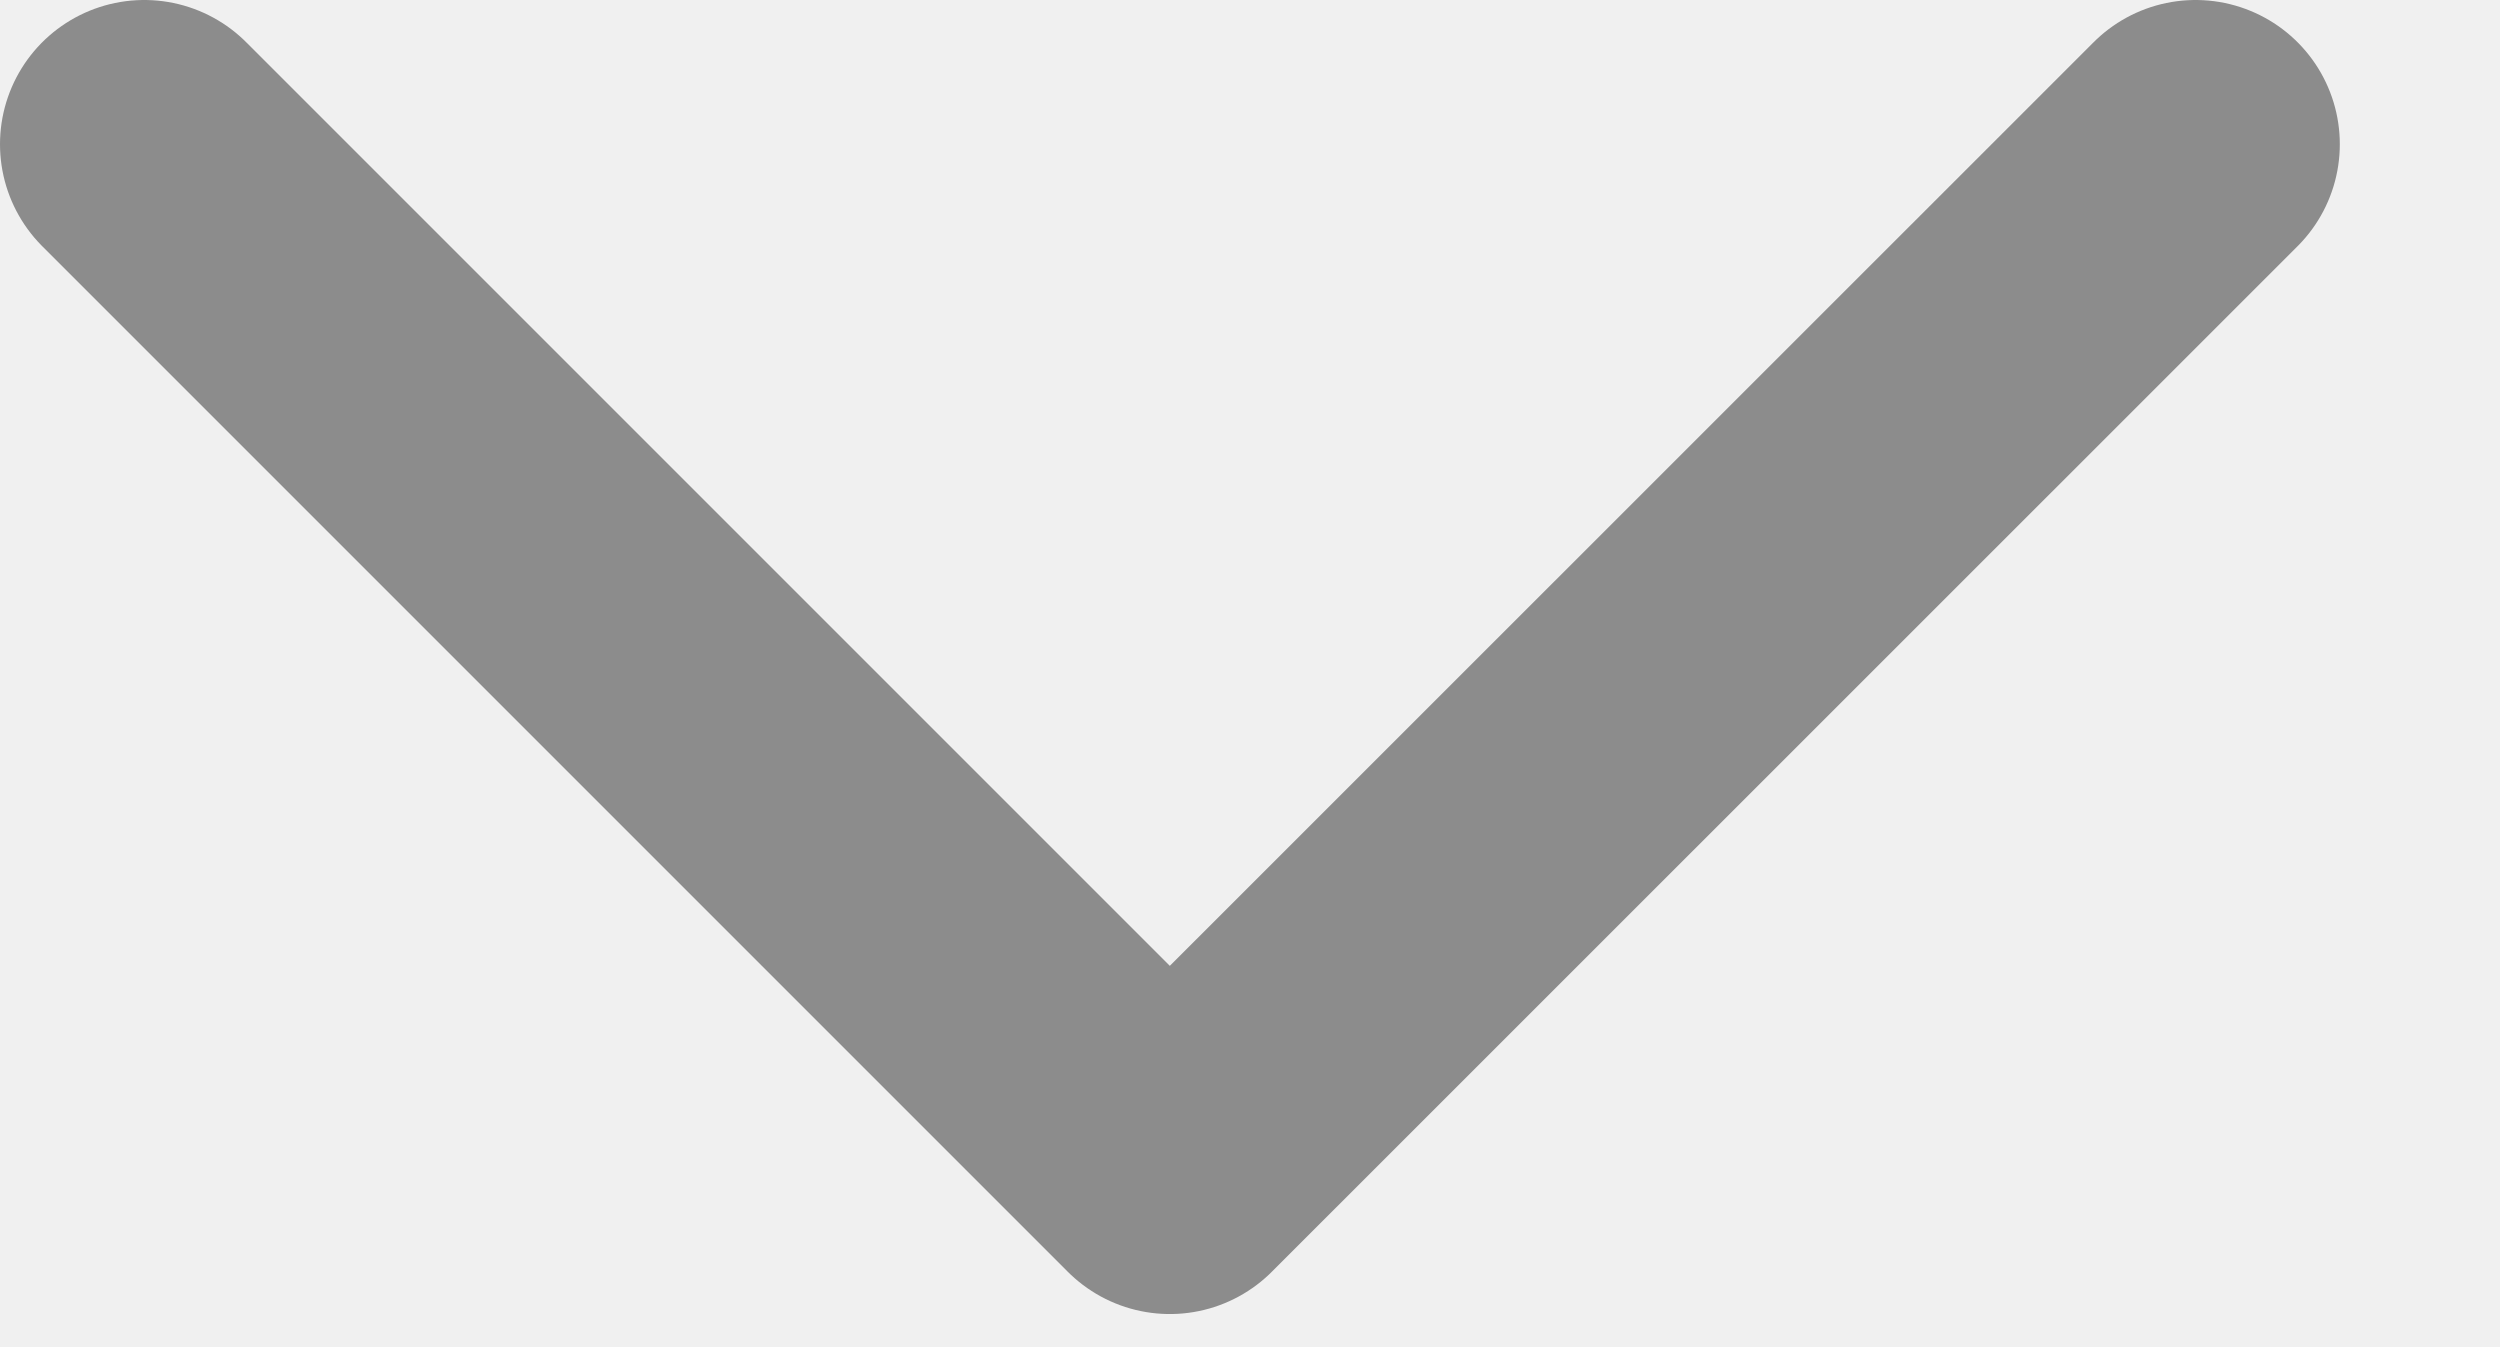
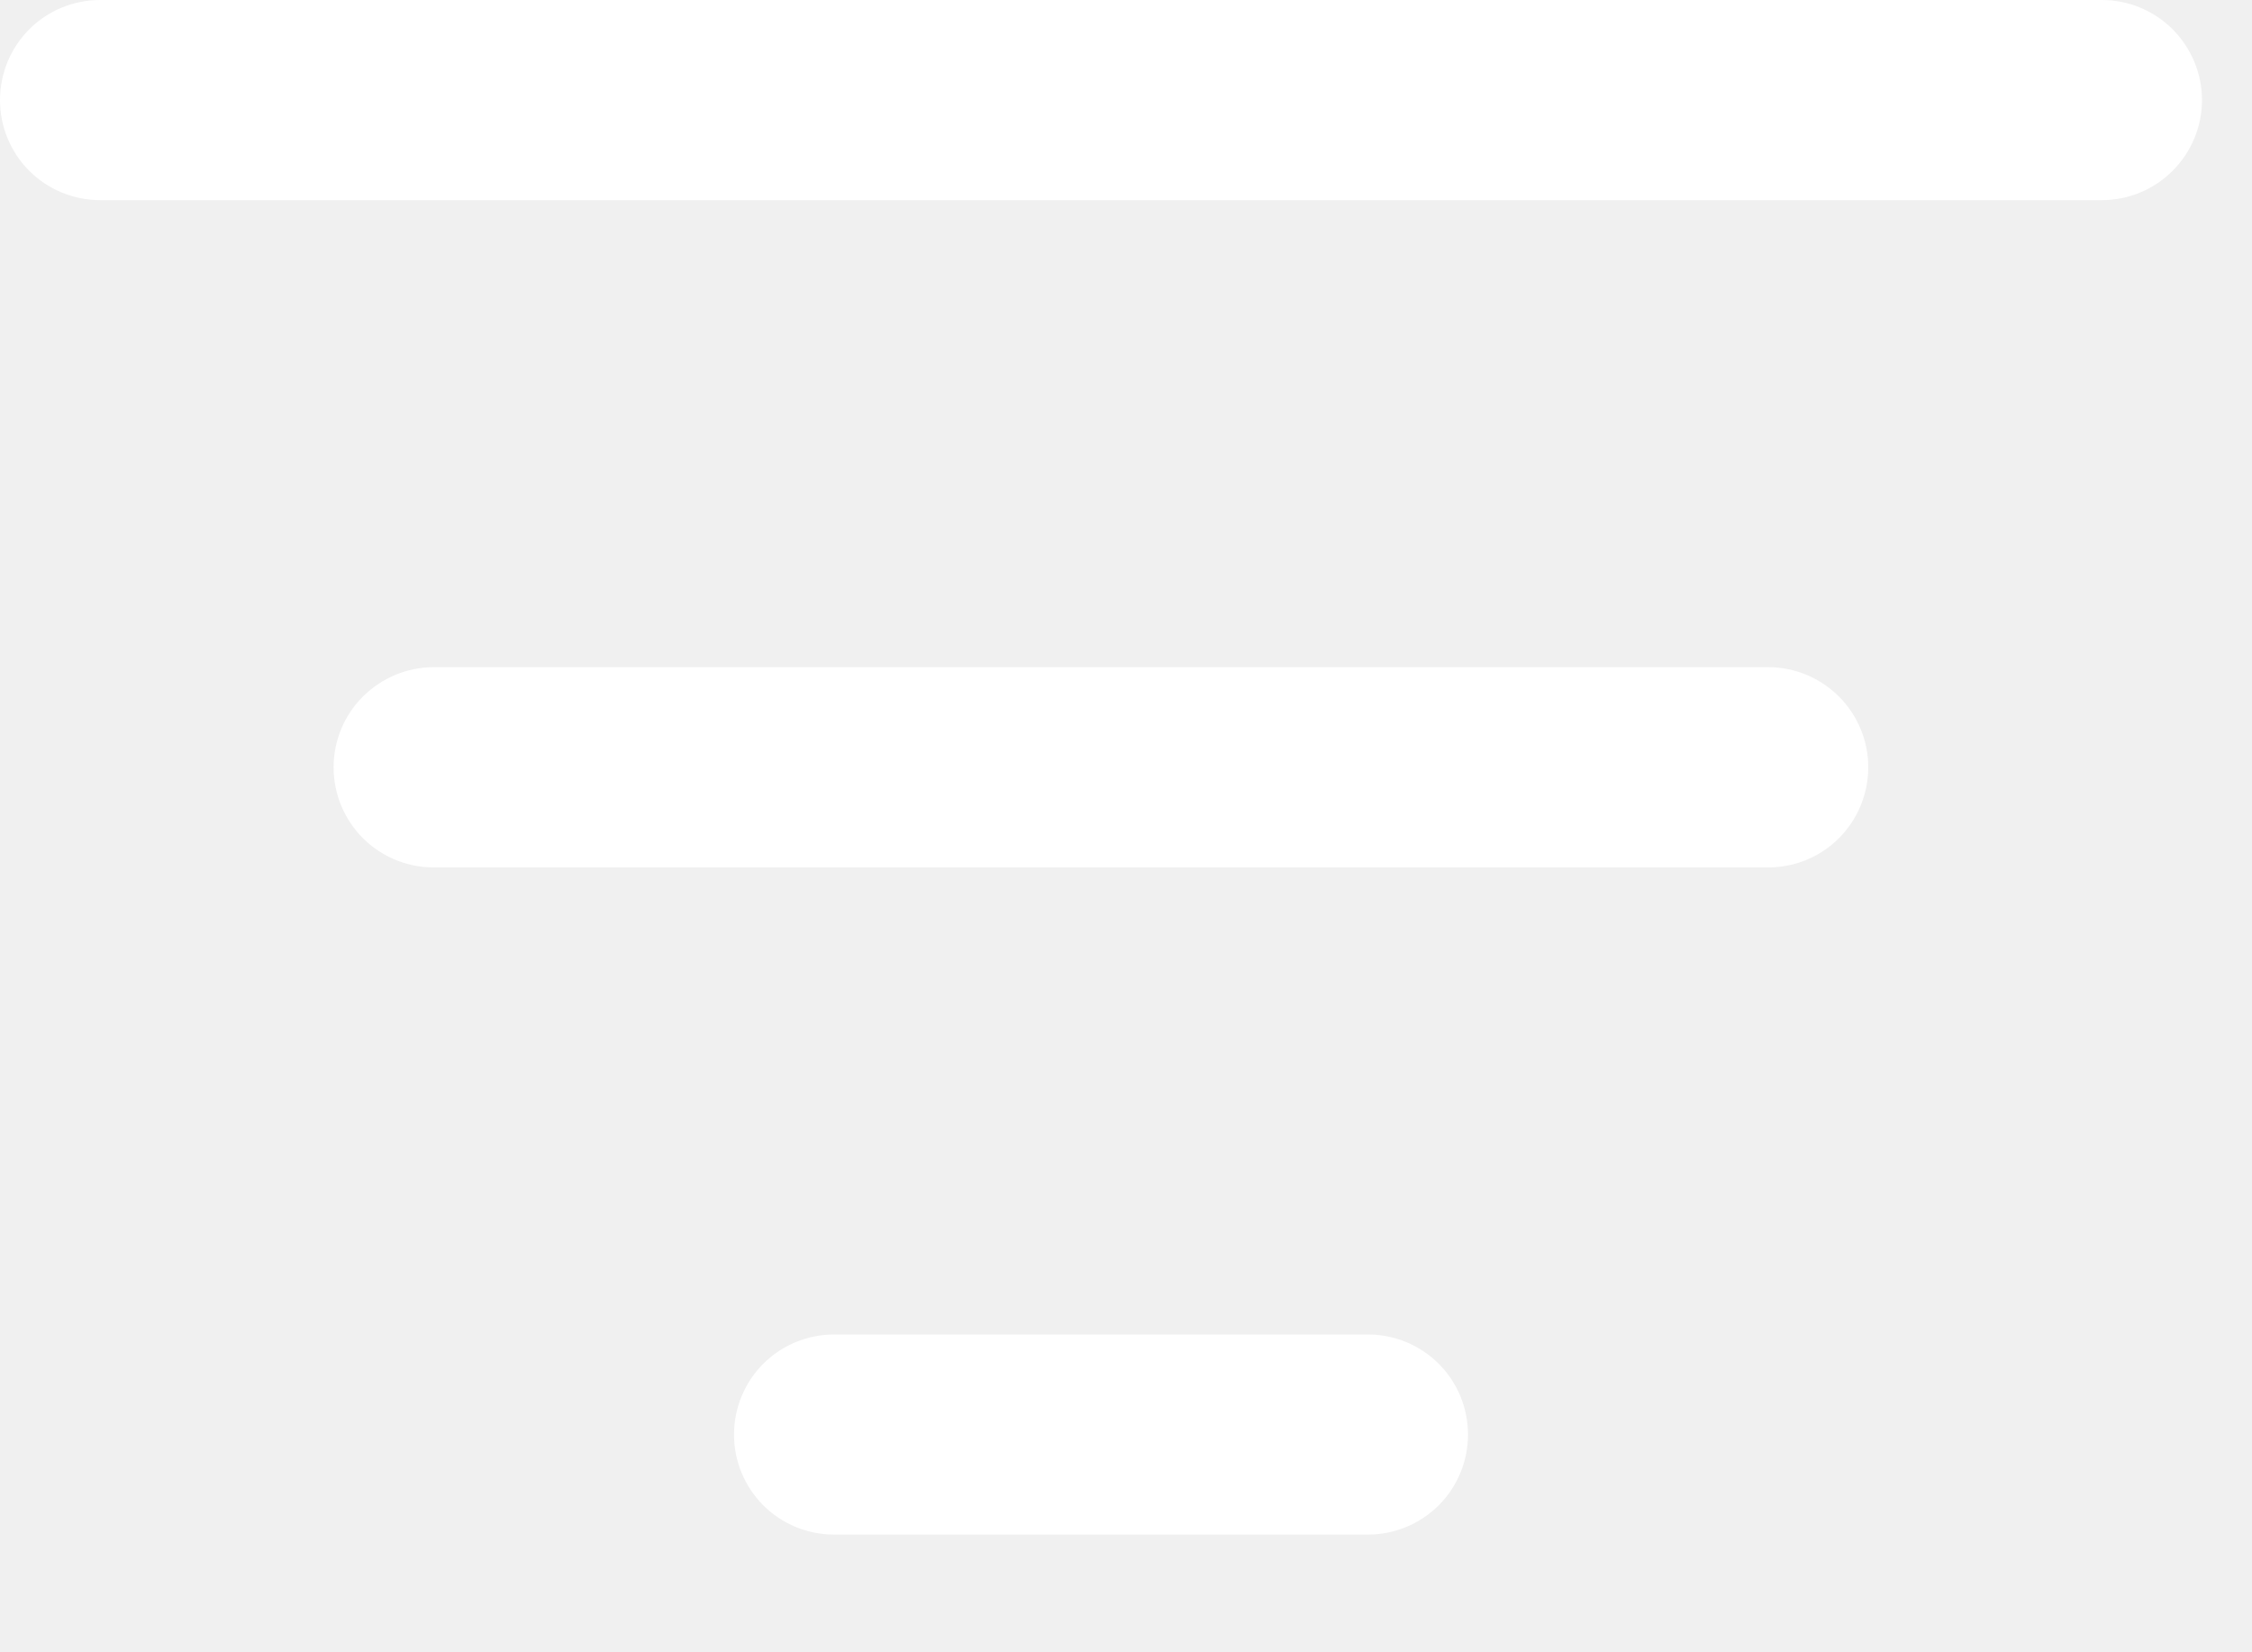
- <svg xmlns="http://www.w3.org/2000/svg" width="13" height="7" viewBox="0 0 13 7" fill="none">
-   <path d="M11.417 0.75L6.083 6.083L0.75 0.75" stroke="#8C8C8C" stroke-width="1.5" stroke-linecap="round" stroke-linejoin="round" />
+ <svg xmlns="http://www.w3.org/2000/svg" width="15" height="11" viewBox="0 0 15 11" fill="none">
+   <path d="M0 0.667C0 0.49 0.07 0.32 0.195 0.195C0.32 0.07 0.49 0 0.667 0H14C14.177 0 14.346 0.07 14.471 0.195C14.596 0.32 14.667 0.49 14.667 0.667C14.667 0.843 14.596 1.013 14.471 1.138C14.346 1.263 14.177 1.333 14 1.333H0.667C0.49 1.333 0.32 1.263 0.195 1.138C0.07 1.013 0 0.843 0 0.667ZM2.222 5.111C2.222 4.934 2.292 4.765 2.417 4.64C2.543 4.515 2.712 4.444 2.889 4.444H11.778C11.955 4.444 12.124 4.515 12.249 4.64C12.374 4.765 12.444 4.934 12.444 5.111C12.444 5.288 12.374 5.457 12.249 5.583C12.124 5.708 11.955 5.778 11.778 5.778H2.889C2.712 5.778 2.543 5.708 2.417 5.583C2.292 5.457 2.222 5.288 2.222 5.111ZM4.889 9.556C4.889 9.379 4.959 9.209 5.084 9.084C5.209 8.959 5.379 8.889 5.556 8.889H9.111C9.288 8.889 9.457 8.959 9.583 9.084C9.708 9.209 9.778 9.379 9.778 9.556C9.778 9.732 9.708 9.902 9.583 10.027C9.457 10.152 9.288 10.222 9.111 10.222H5.556C5.379 10.222 5.209 10.152 5.084 10.027C4.959 9.902 4.889 9.732 4.889 9.556Z" fill="white" />
</svg>
